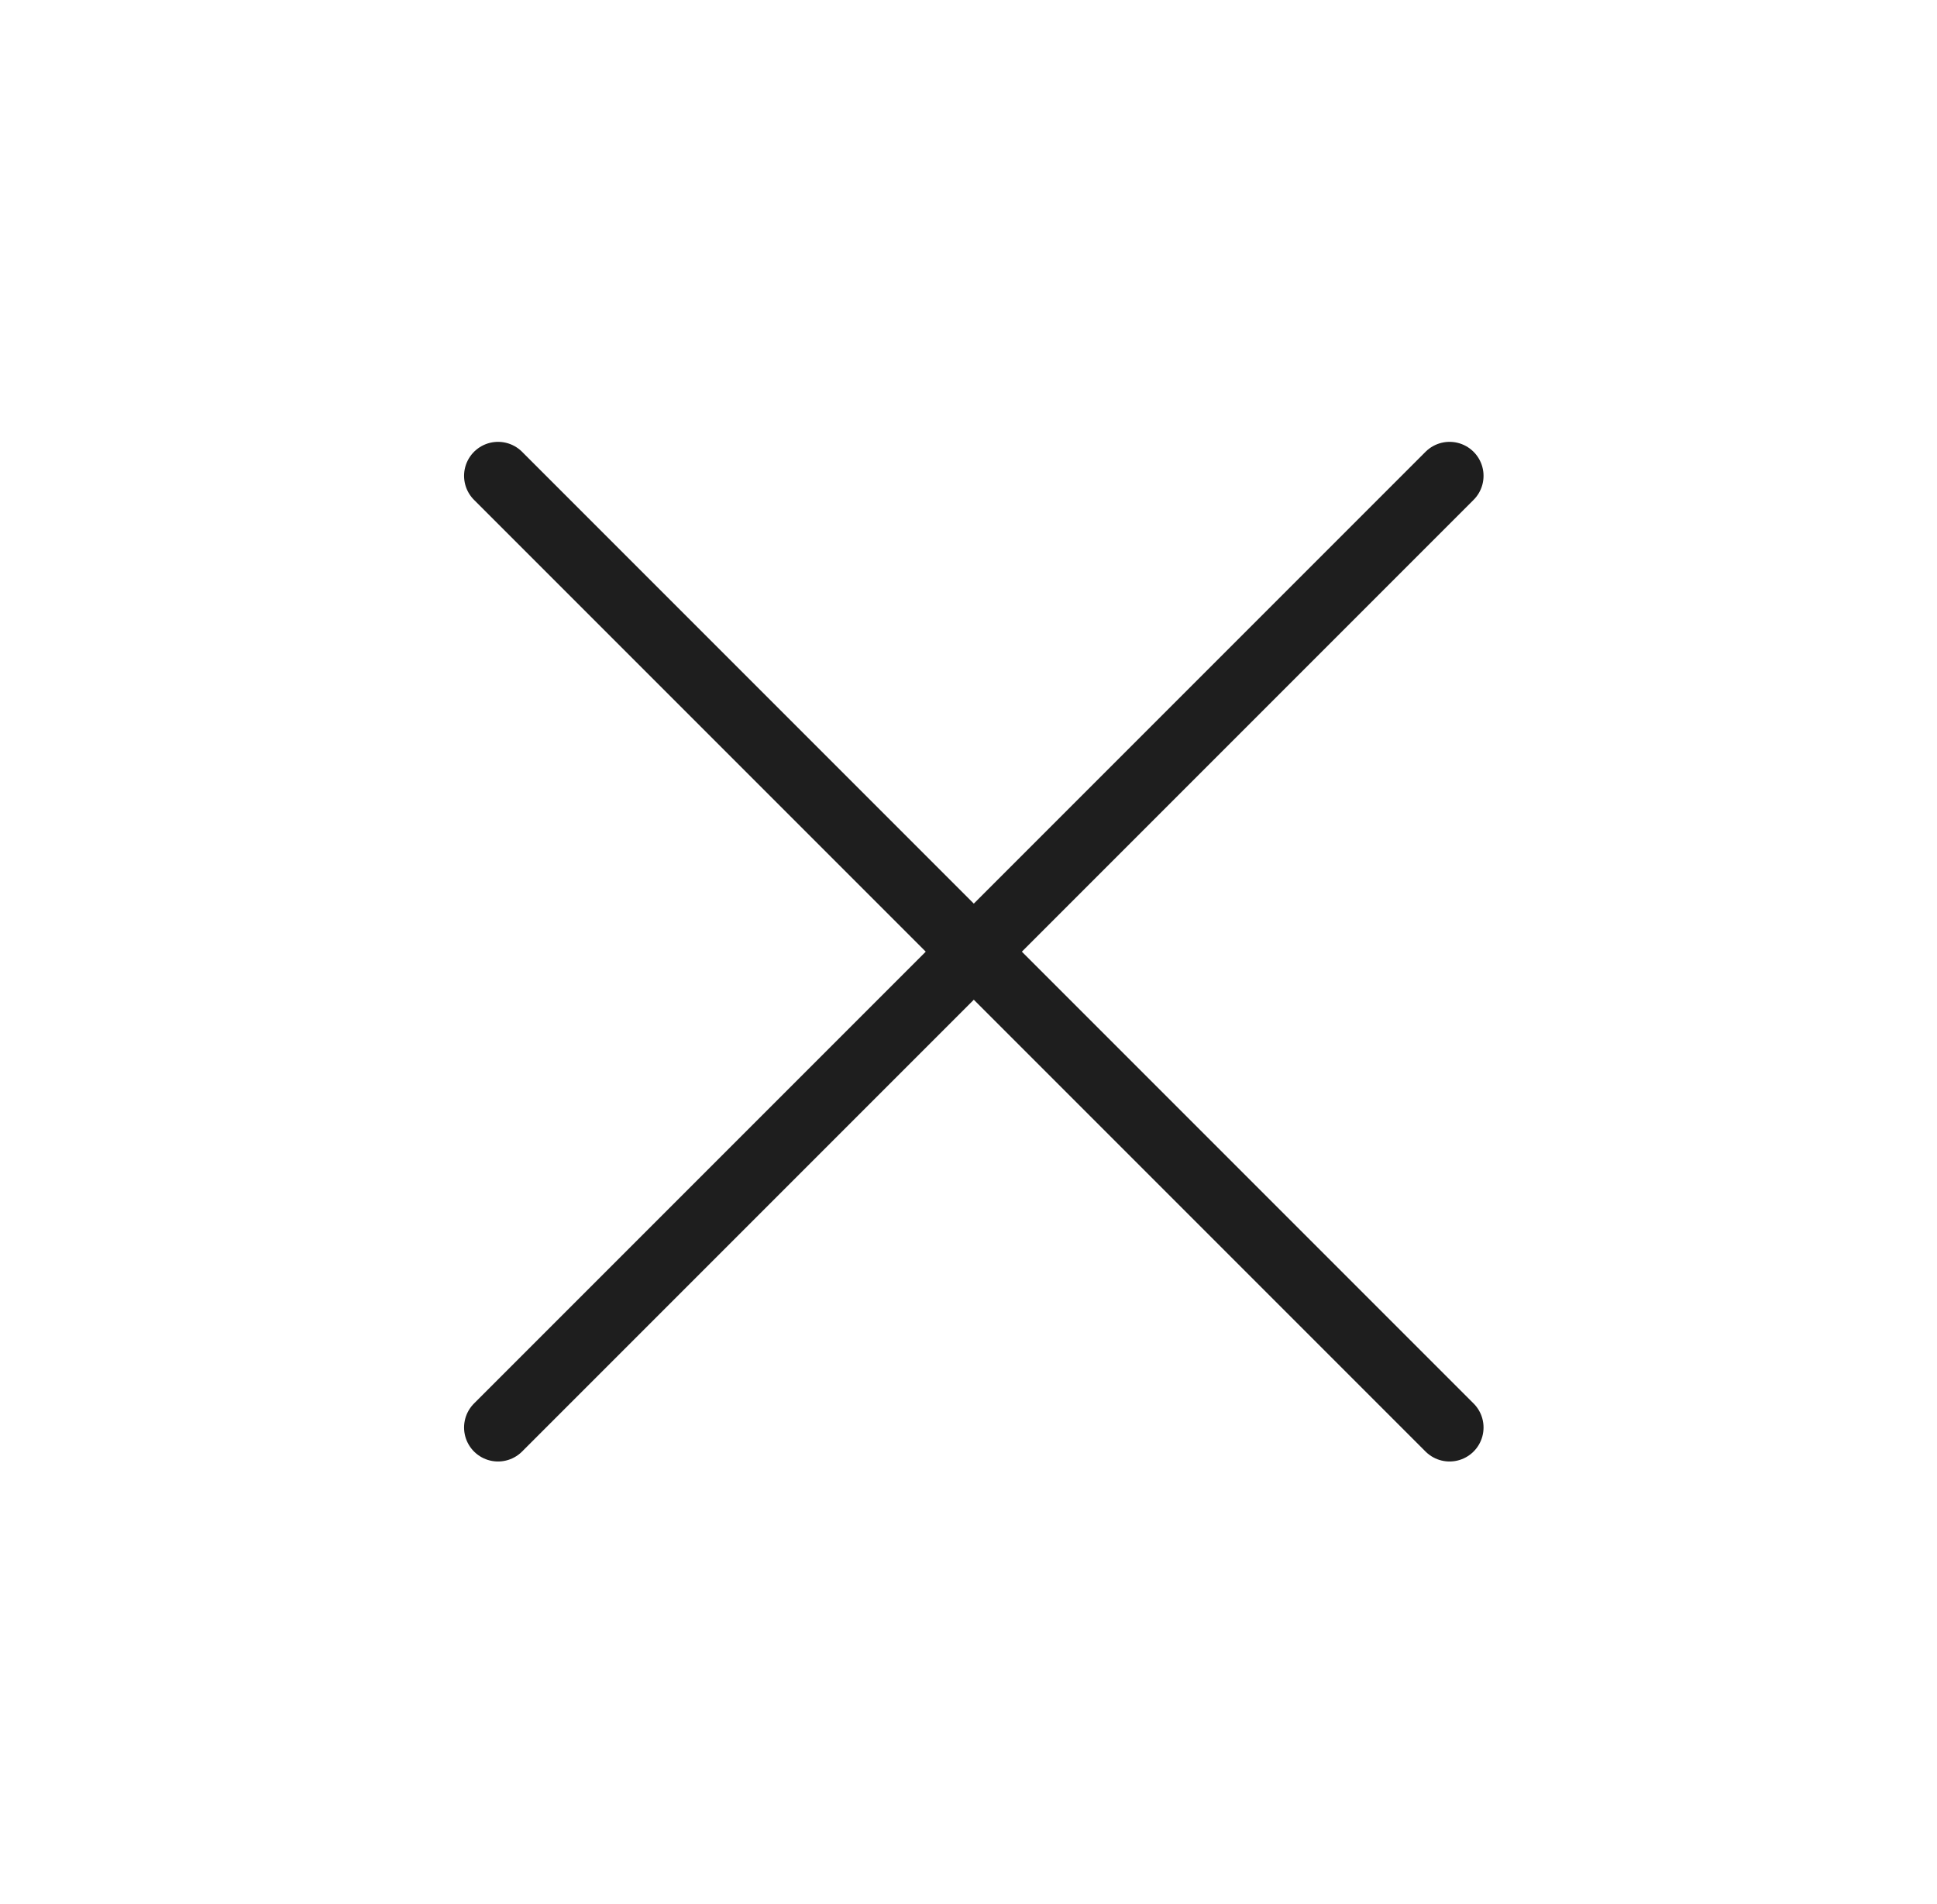
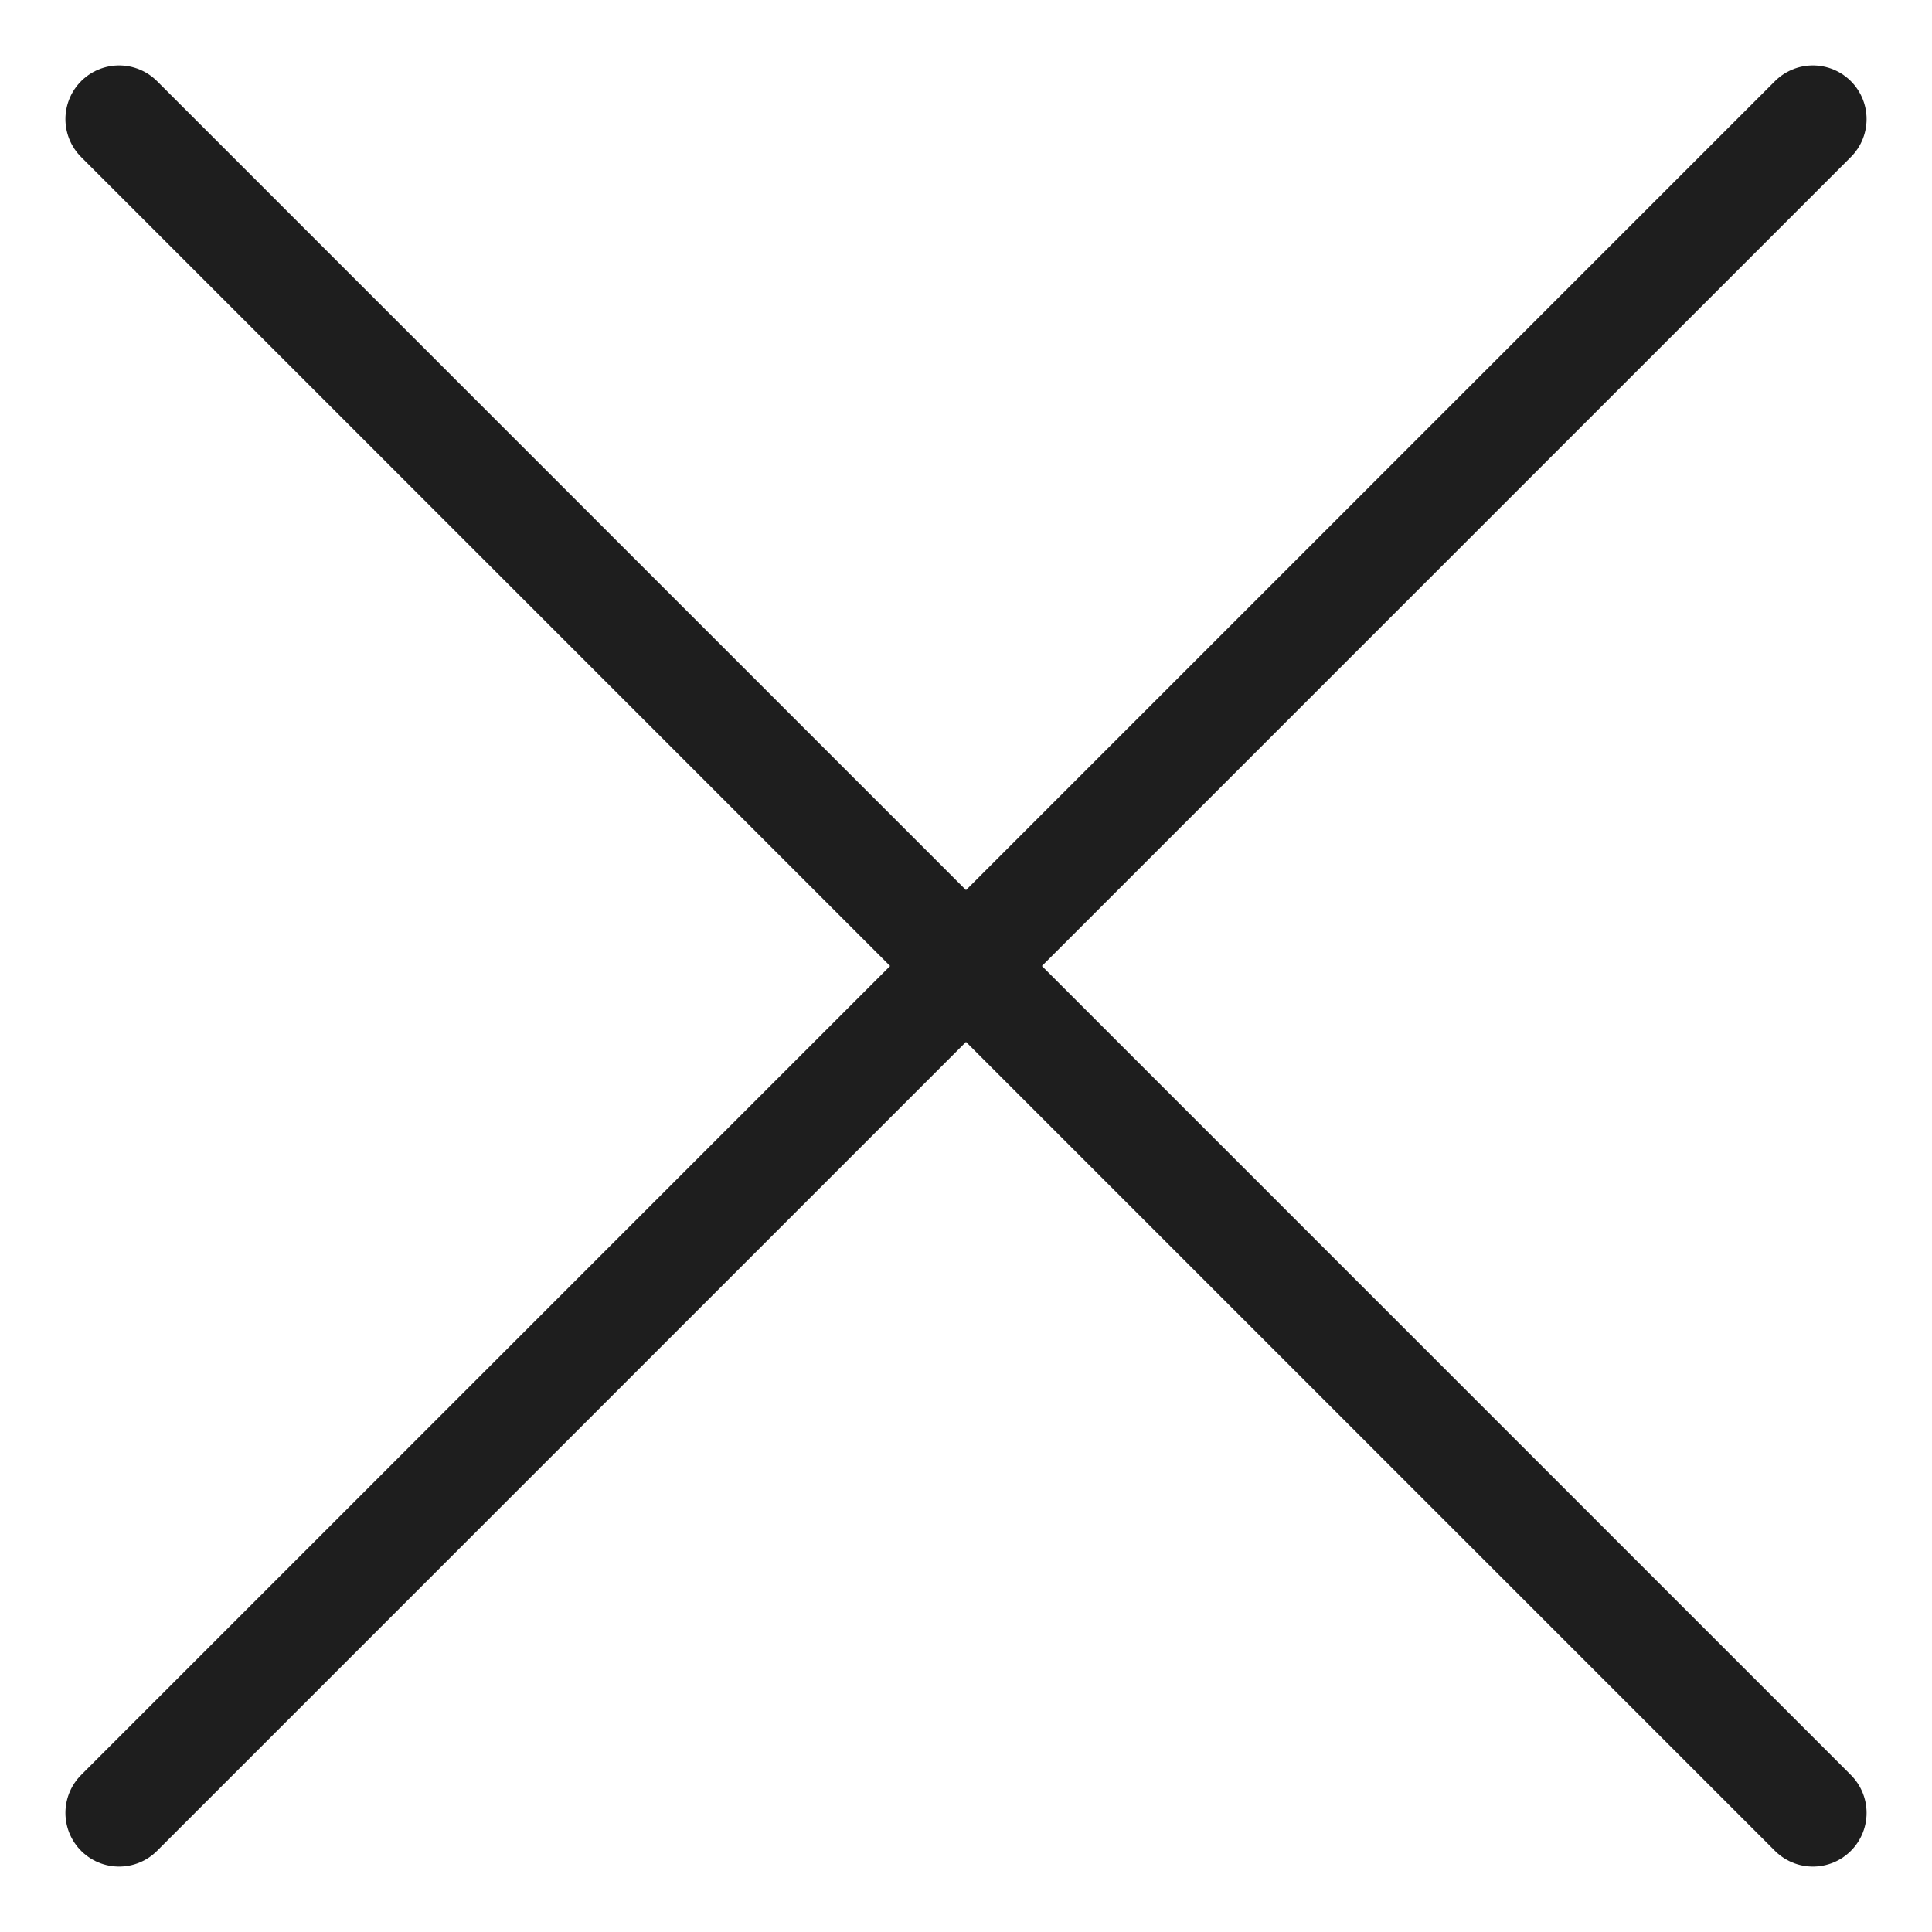
- <svg xmlns="http://www.w3.org/2000/svg" width="57" height="56" viewBox="0 0 57 56" fill="none">
-   <path d="M42.656 14L14.656 42M14.656 14L42.656 42" stroke="#1E1E1E" stroke-width="2" stroke-linecap="round" stroke-linejoin="round" />
+ <svg xmlns="http://www.w3.org/2000/svg" width="36" height="36" viewBox="0 0 36 36" fill="none">
+   <path d="M33.781 2.219L2.219 33.781M2.219 2.219L33.781 33.781" stroke="#1E1E1E" stroke-width="2" stroke-linecap="round" stroke-linejoin="round" />
</svg>
